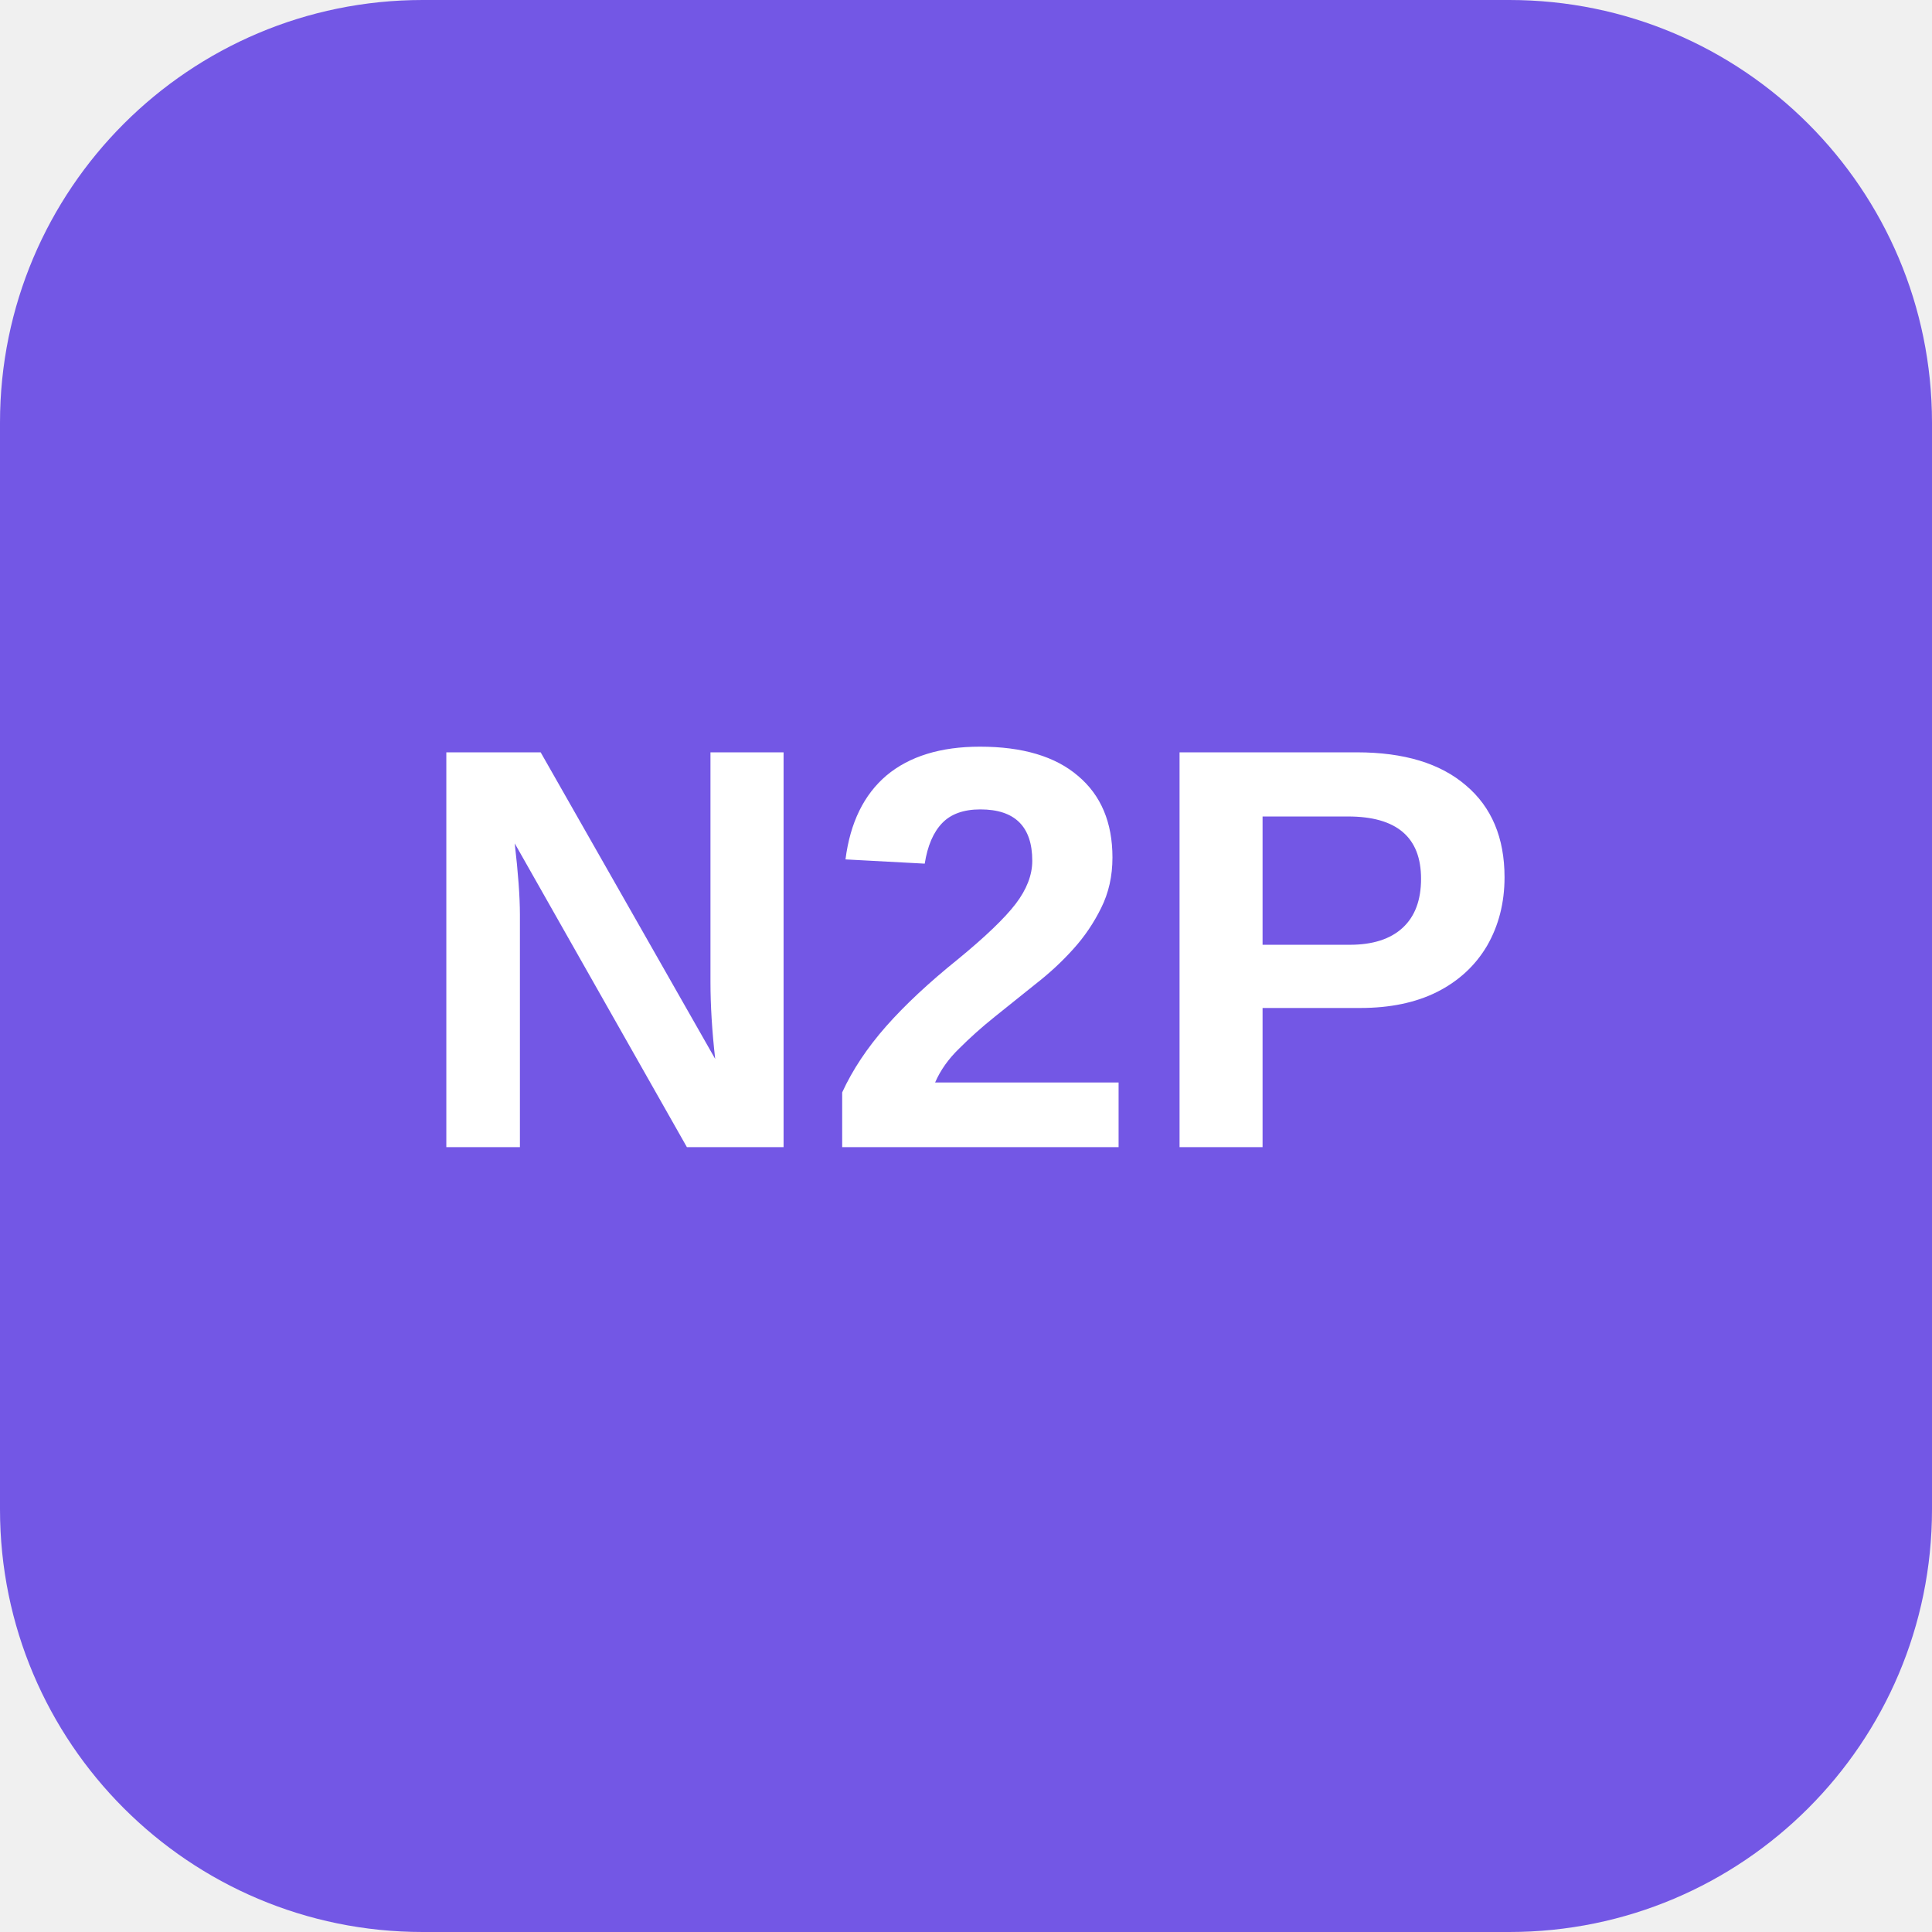
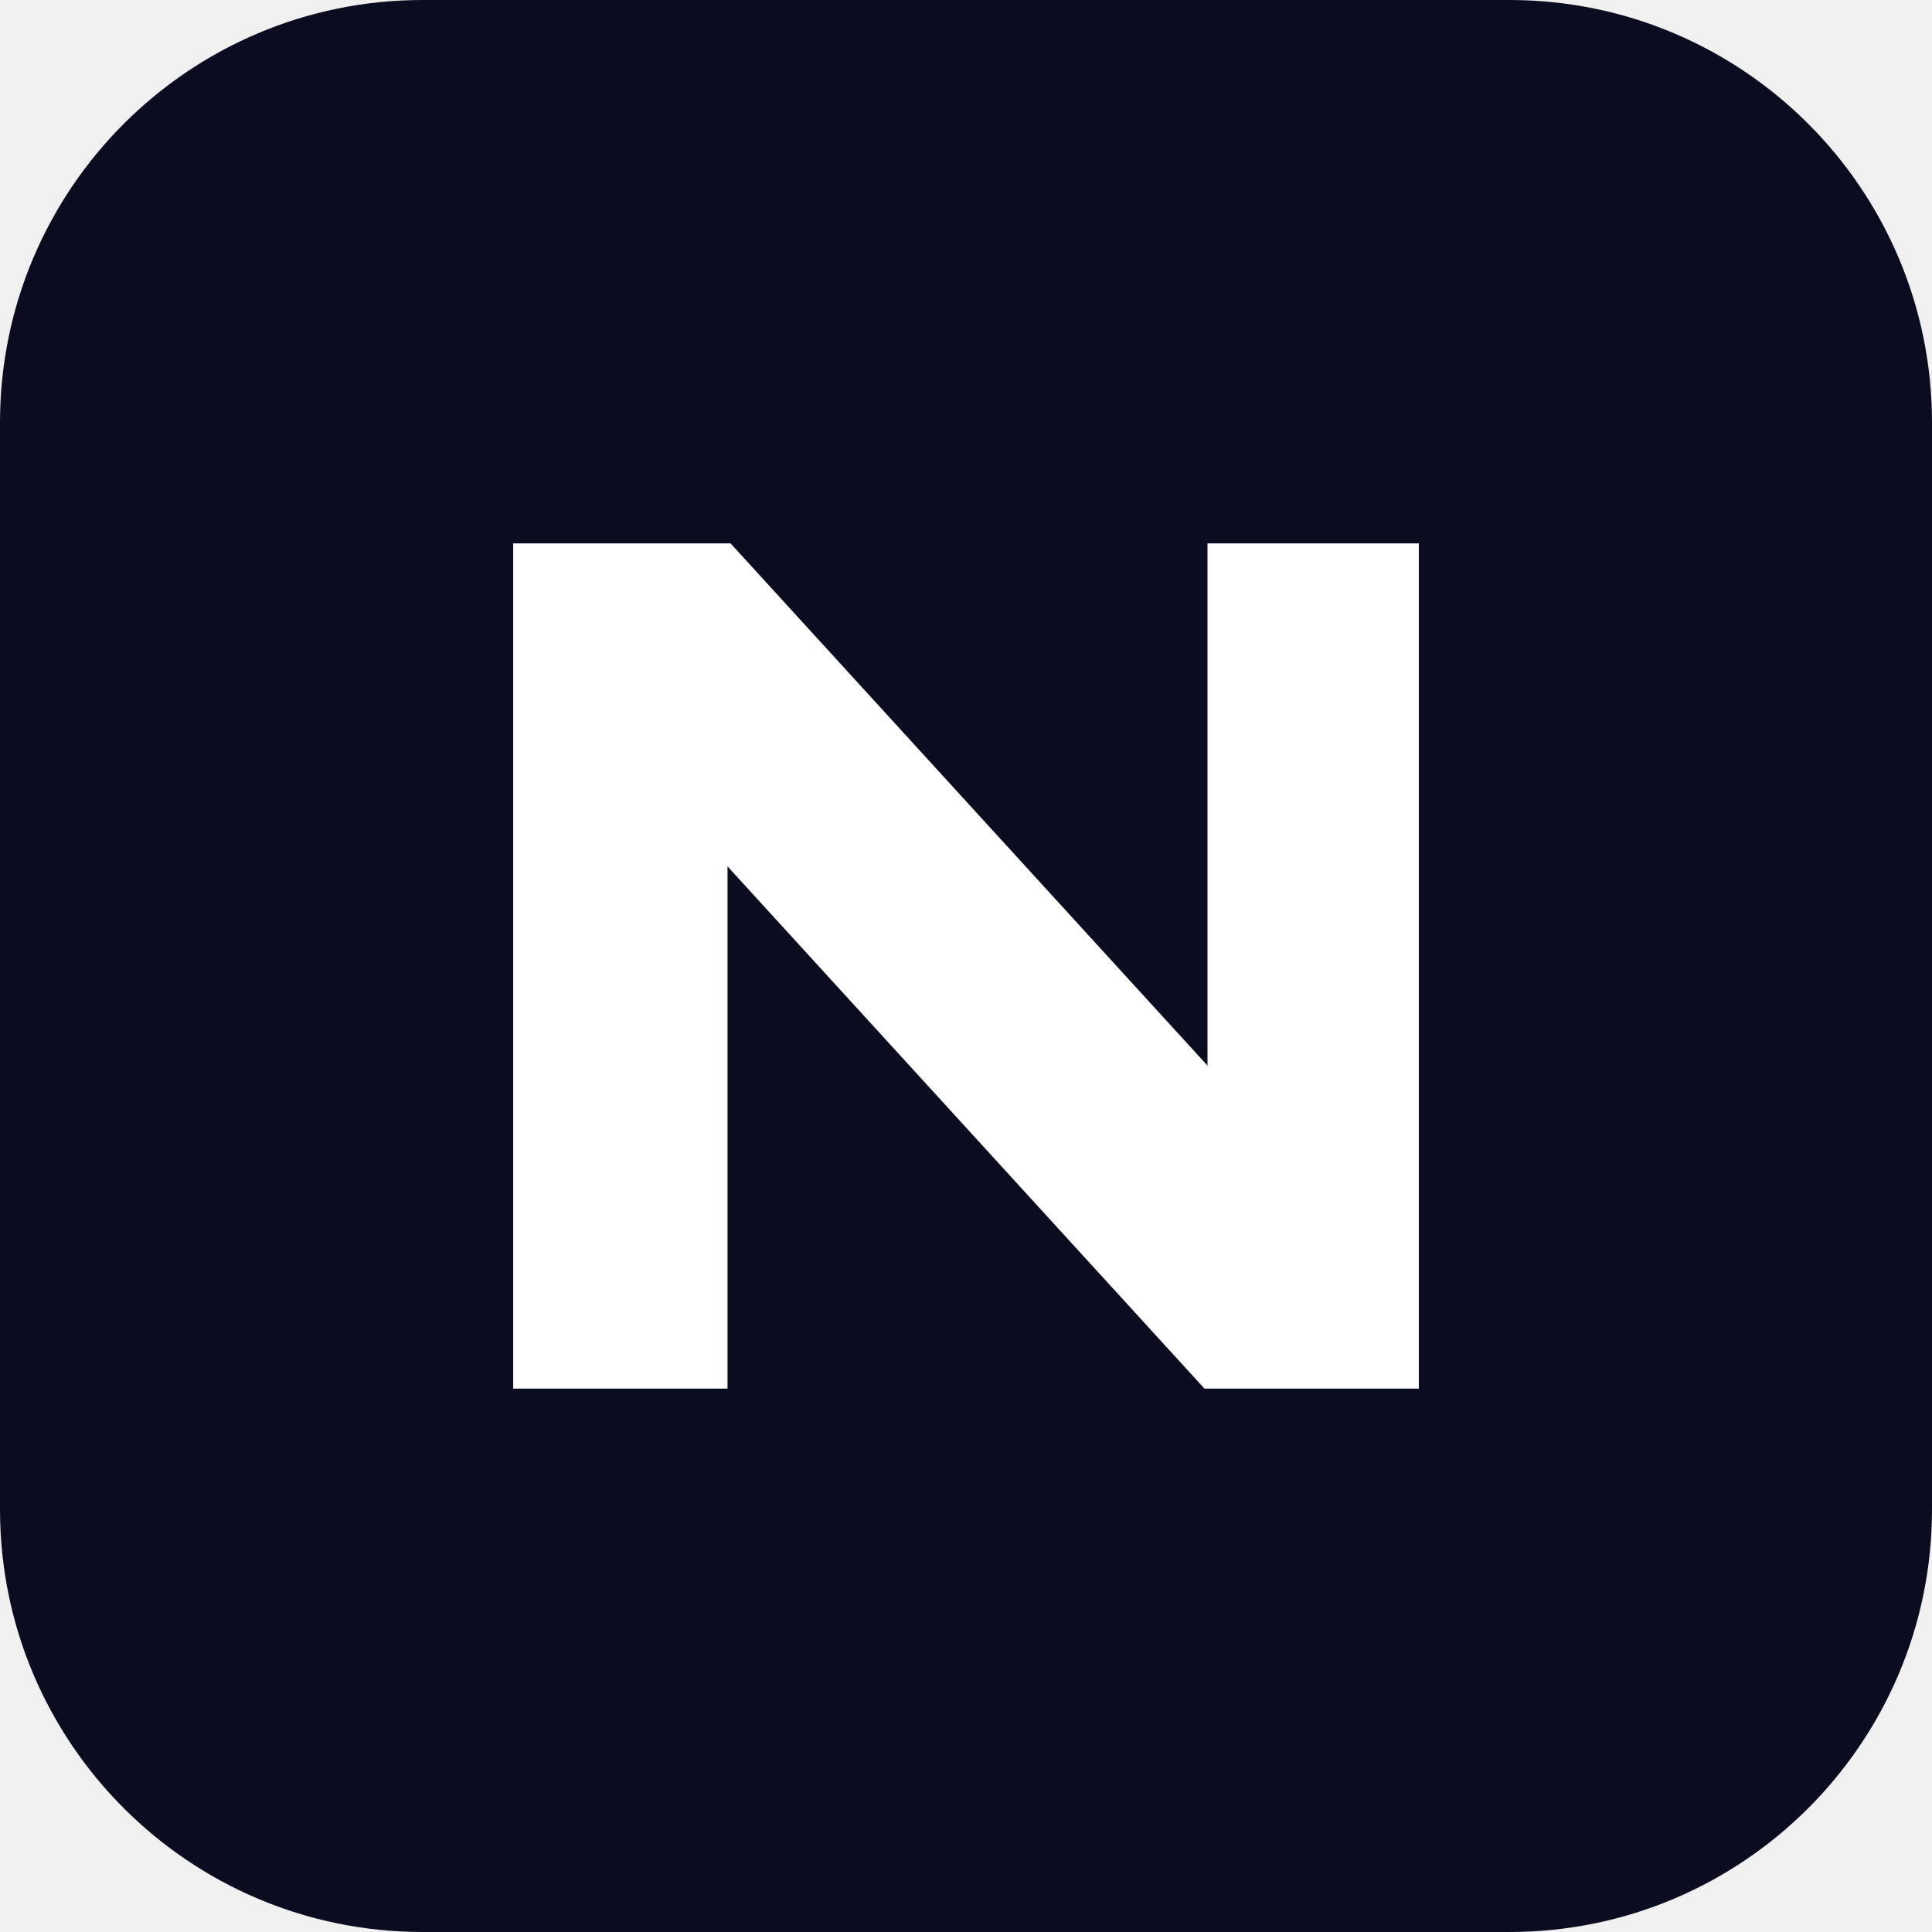
<svg xmlns="http://www.w3.org/2000/svg" viewBox="0 0 64 64">
-   <rect width="64" height="64" rx="14" fill="#7357e5" />
-   <text x="32" y="38" text-anchor="middle" fill="white" font-family="Arial,sans-serif" font-size="19" font-weight="700">N2P</text>
+   <rect width="64" height="64" rx="14" fill="#0b0c20" />
+   <path d="M17 46V18h7.2l15.8 17.3V18H47v28h-7.1L24.1 28.7V46H17Z" fill="#fff" />
</svg>
